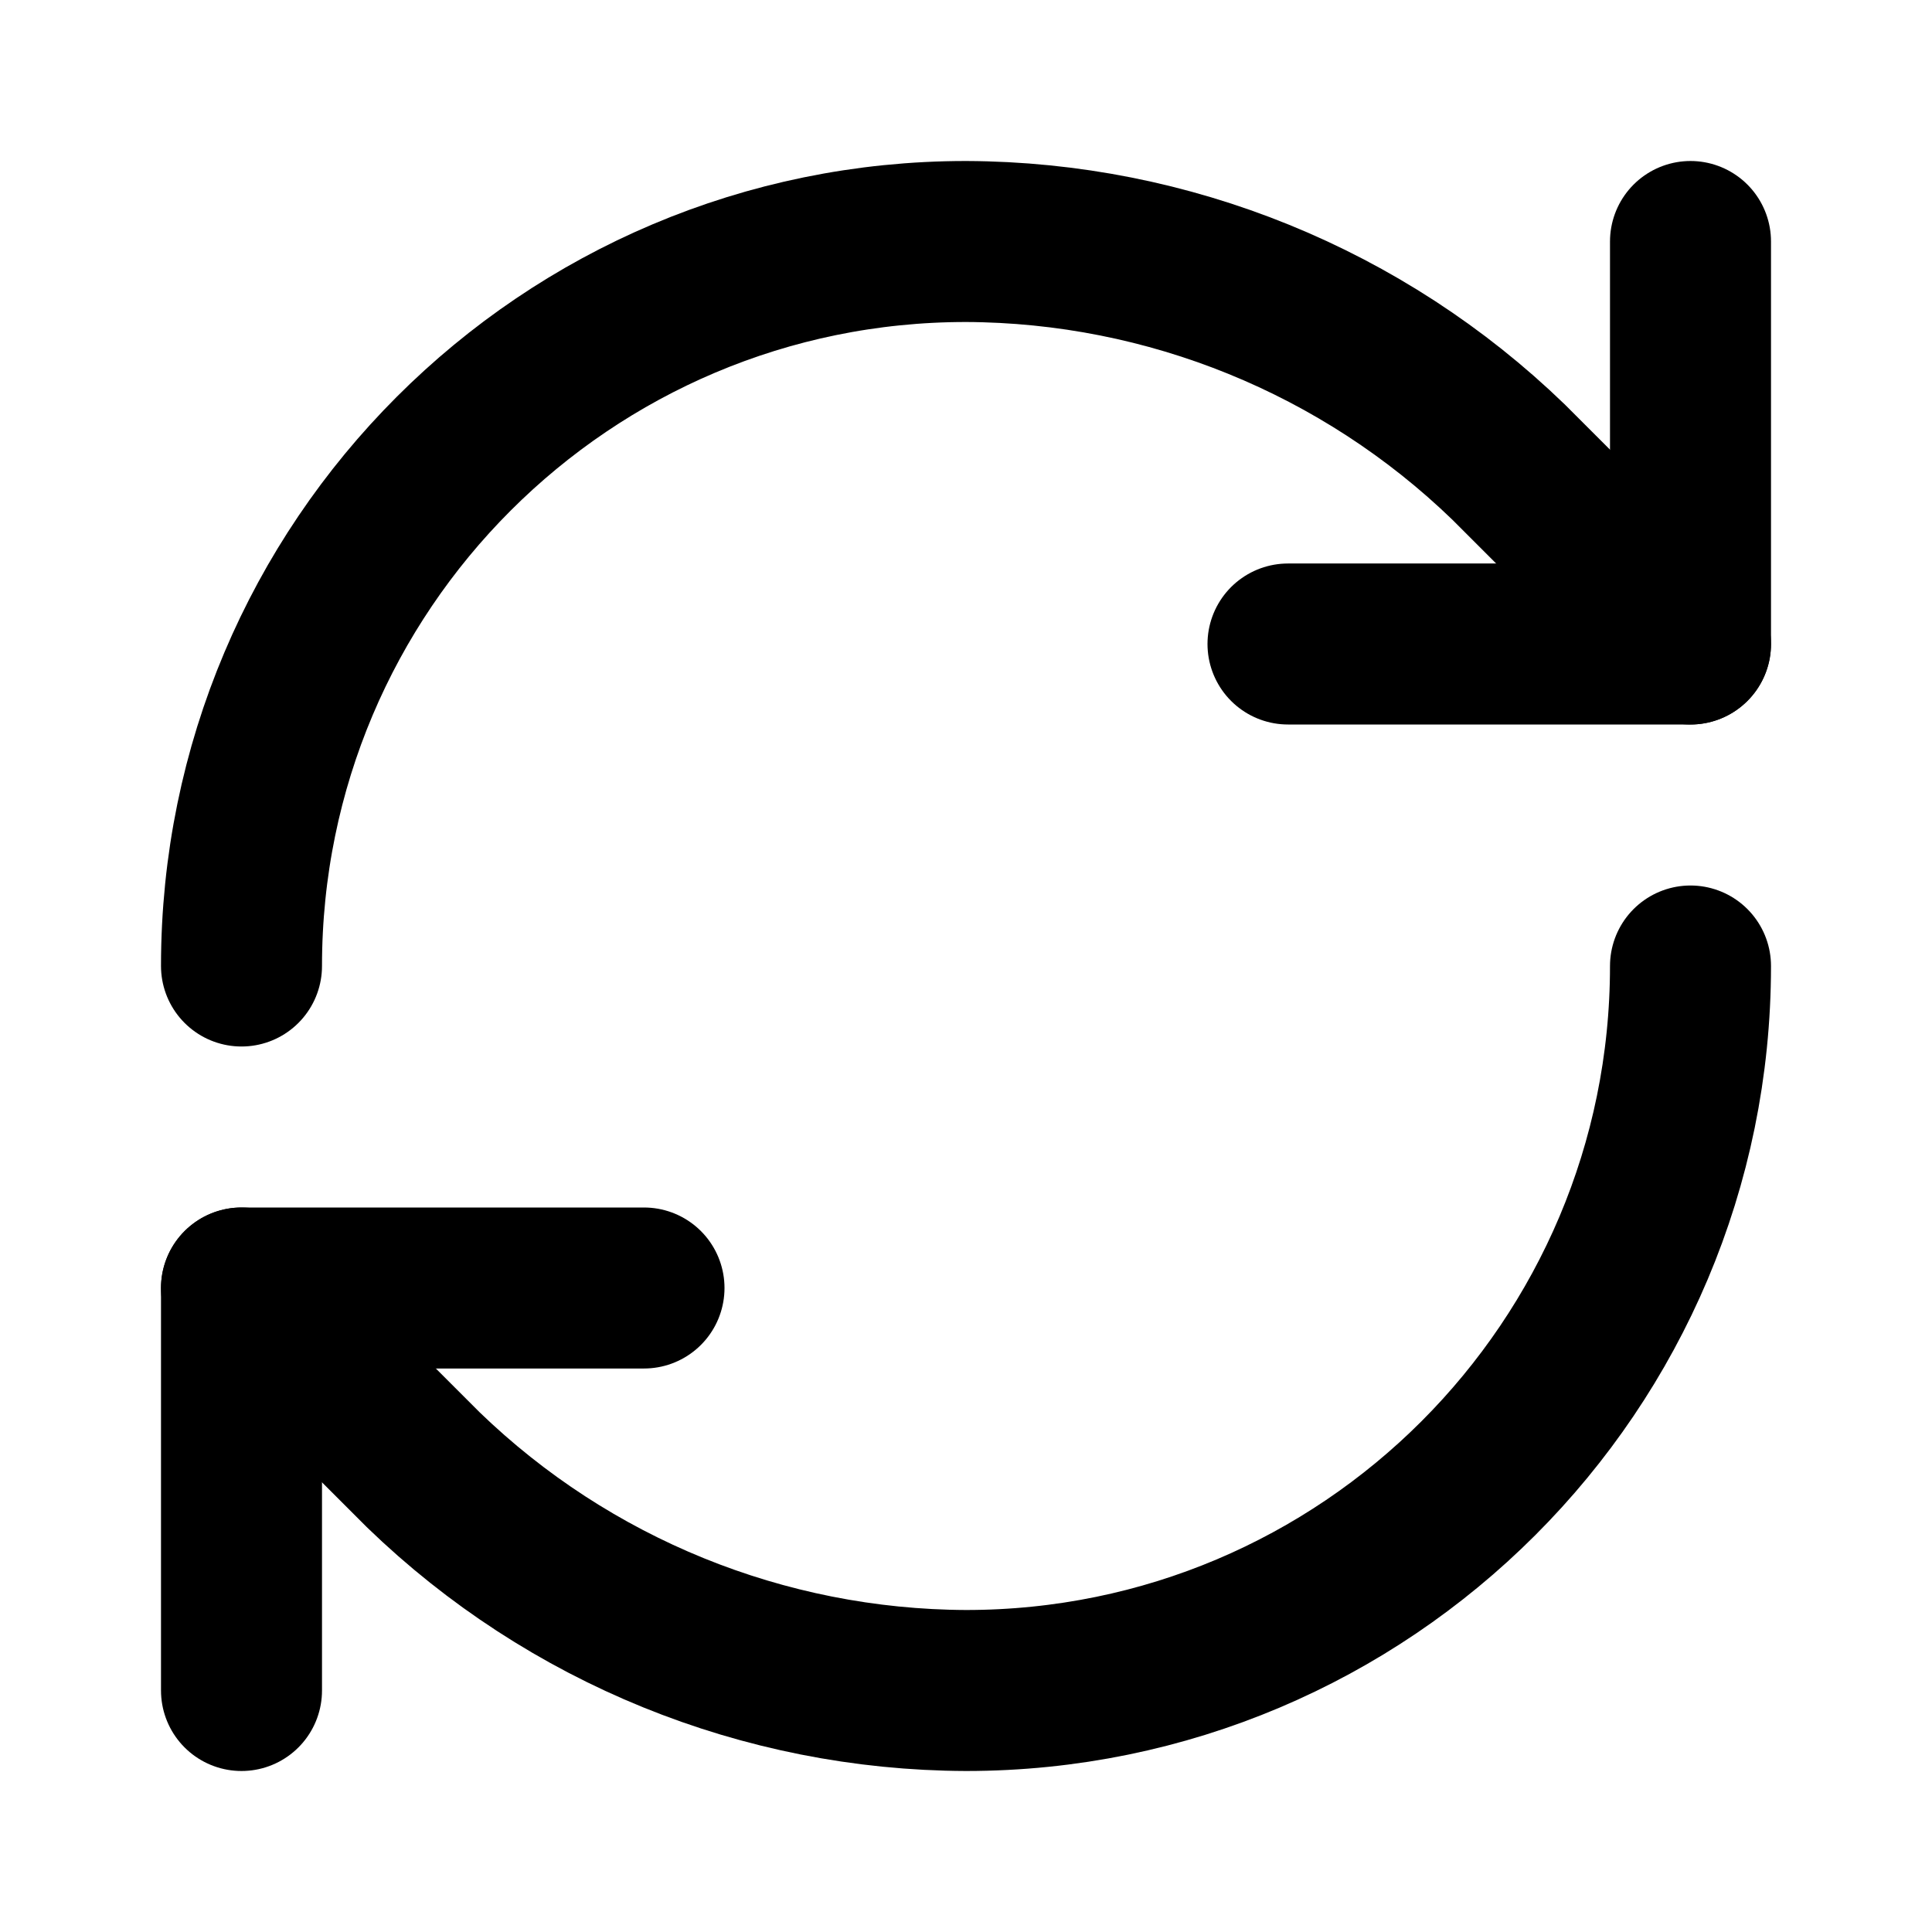
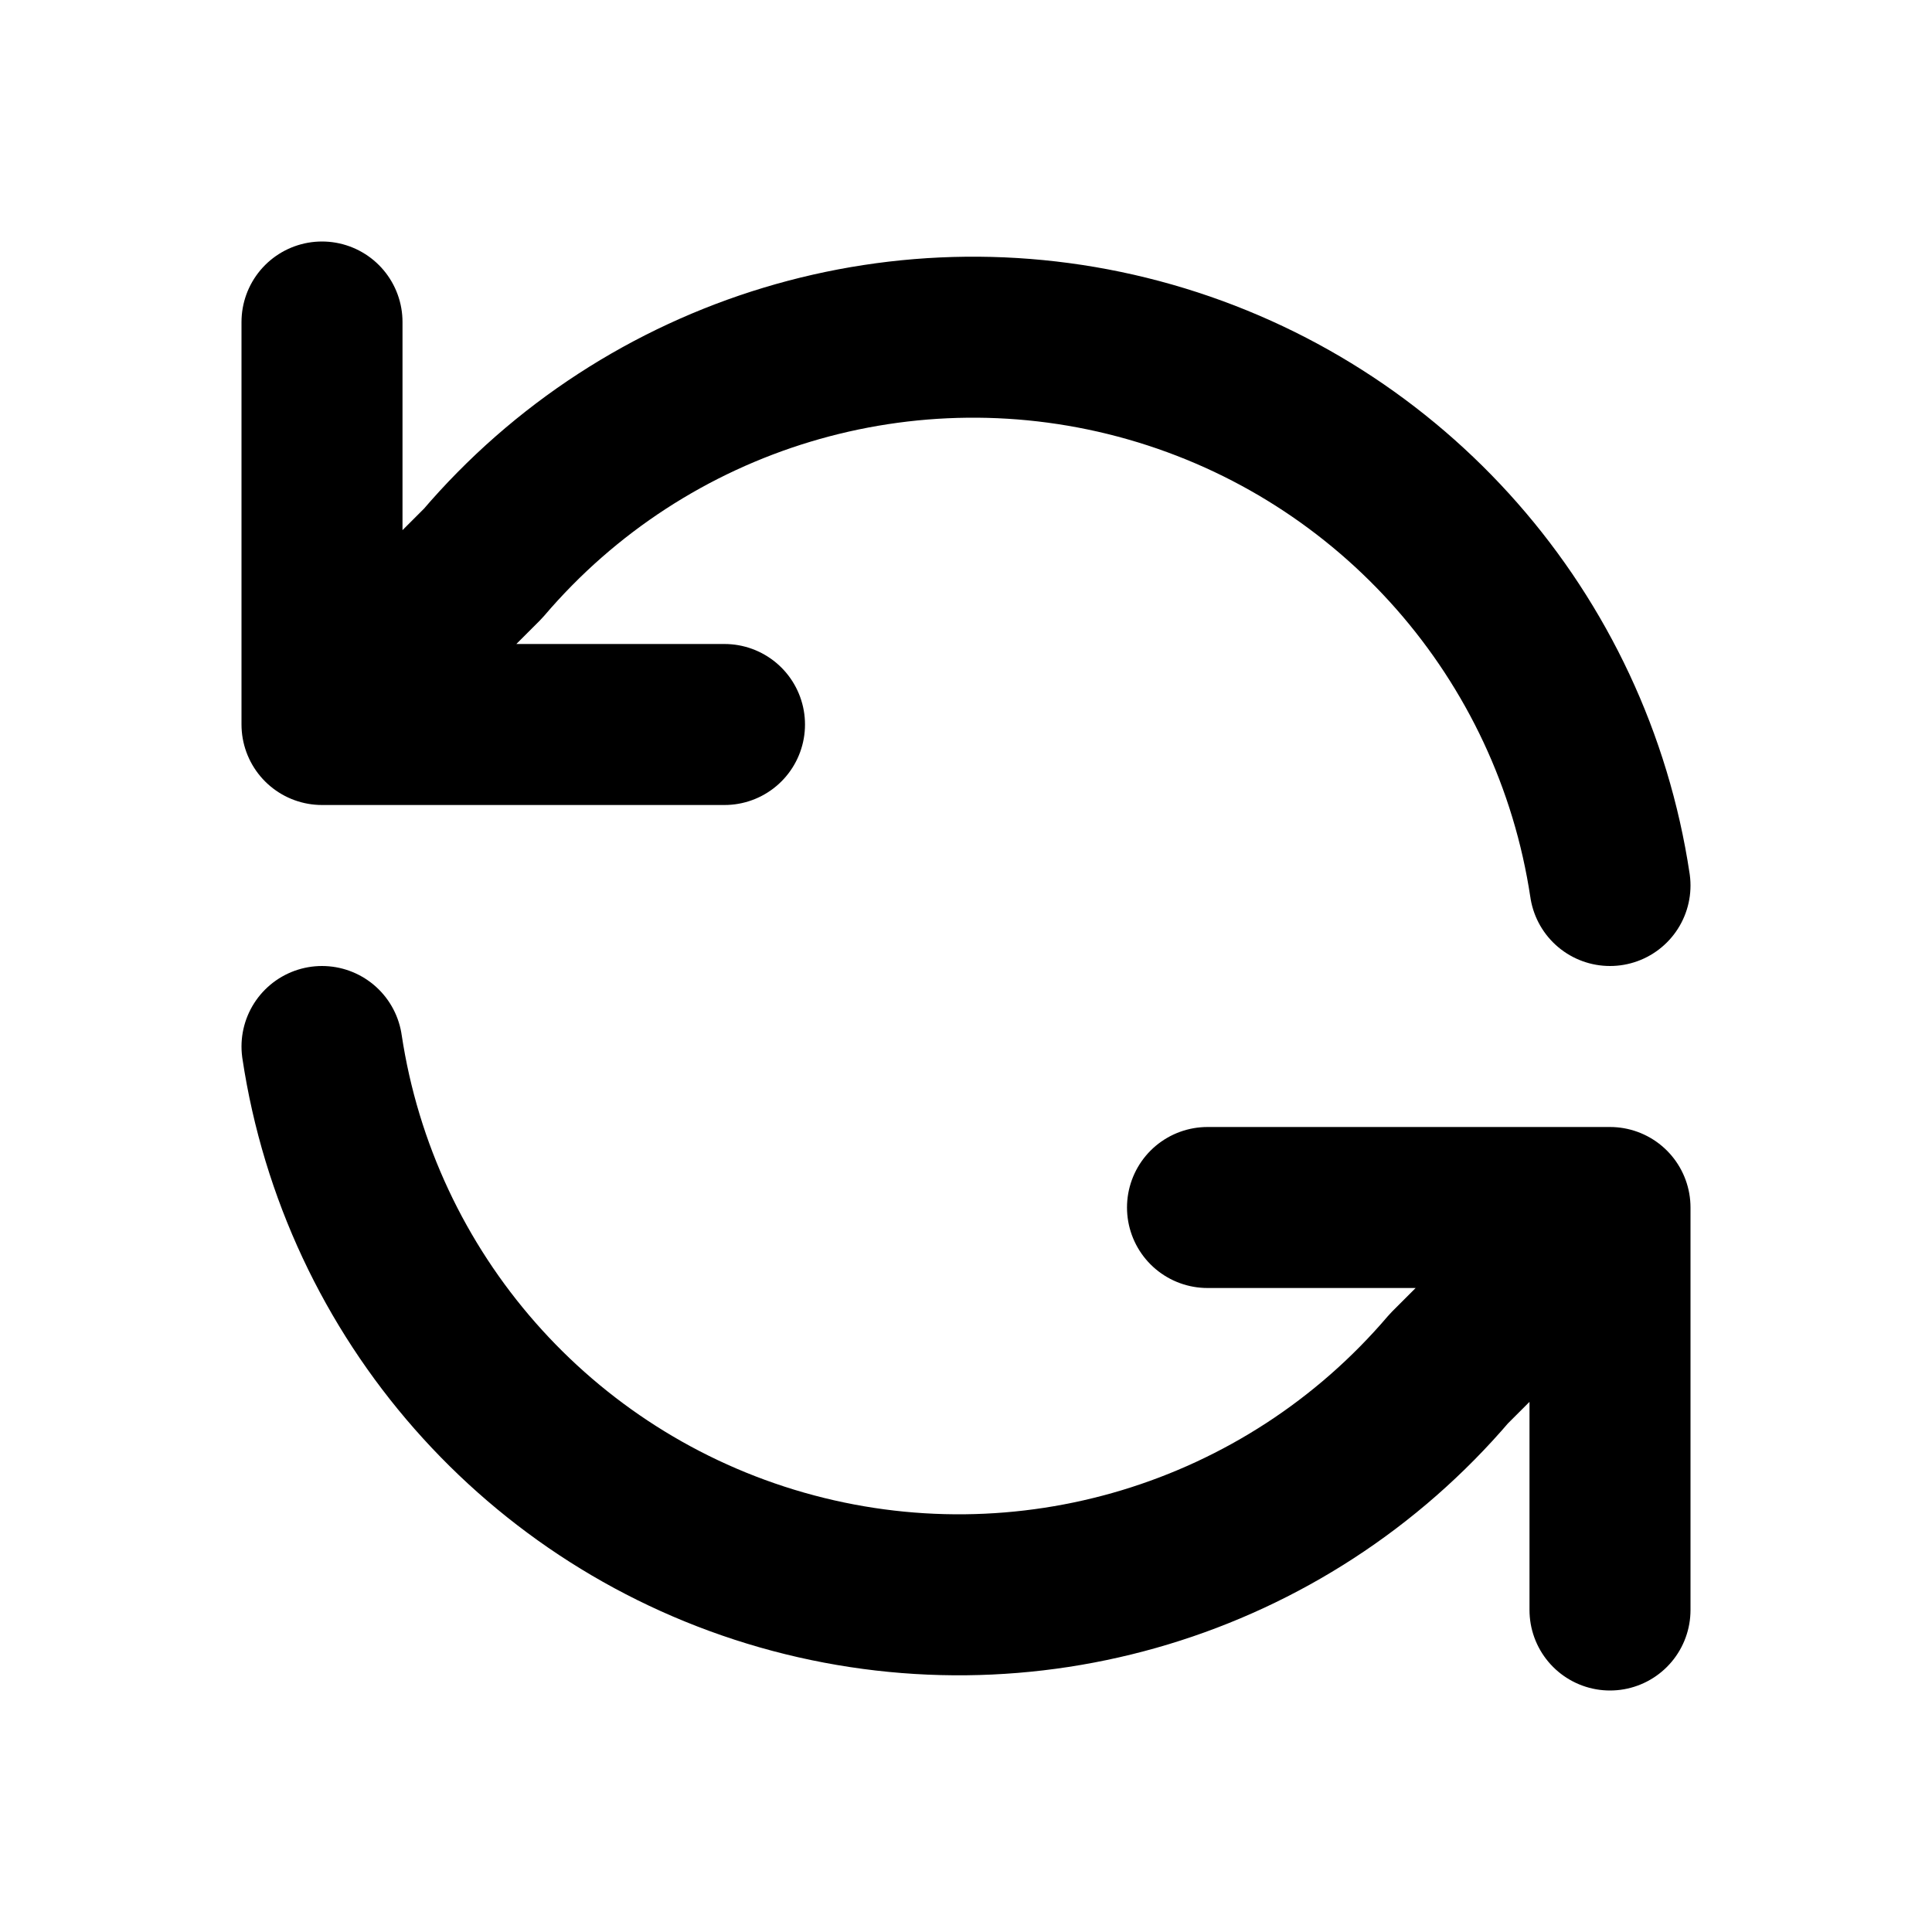
<svg xmlns="http://www.w3.org/2000/svg" width="24" height="24" viewBox="0 0 24 24" fill="none" stroke="currentColor" stroke-width="2" stroke-linecap="round" stroke-linejoin="round">
-   <path d="M3 12a9 9 0 0 1 9-9 9.75 9.75 0 0 1 6.74 2.74L21 8" />
-   <path d="M21 3v5h-5" />
-   <path d="M21 12a9 9 0 0 1-9 9 9.75 9.75 0 0 1-6.74-2.74L3 16" />
-   <path d="M8 16H3v5" />
+   <path d="M20 11a8 8 0 00-14-4L4 9M4 4v5h5M4 13a8 8 0 0014 4l2-2M20 20v-5h-5" />
</svg>
